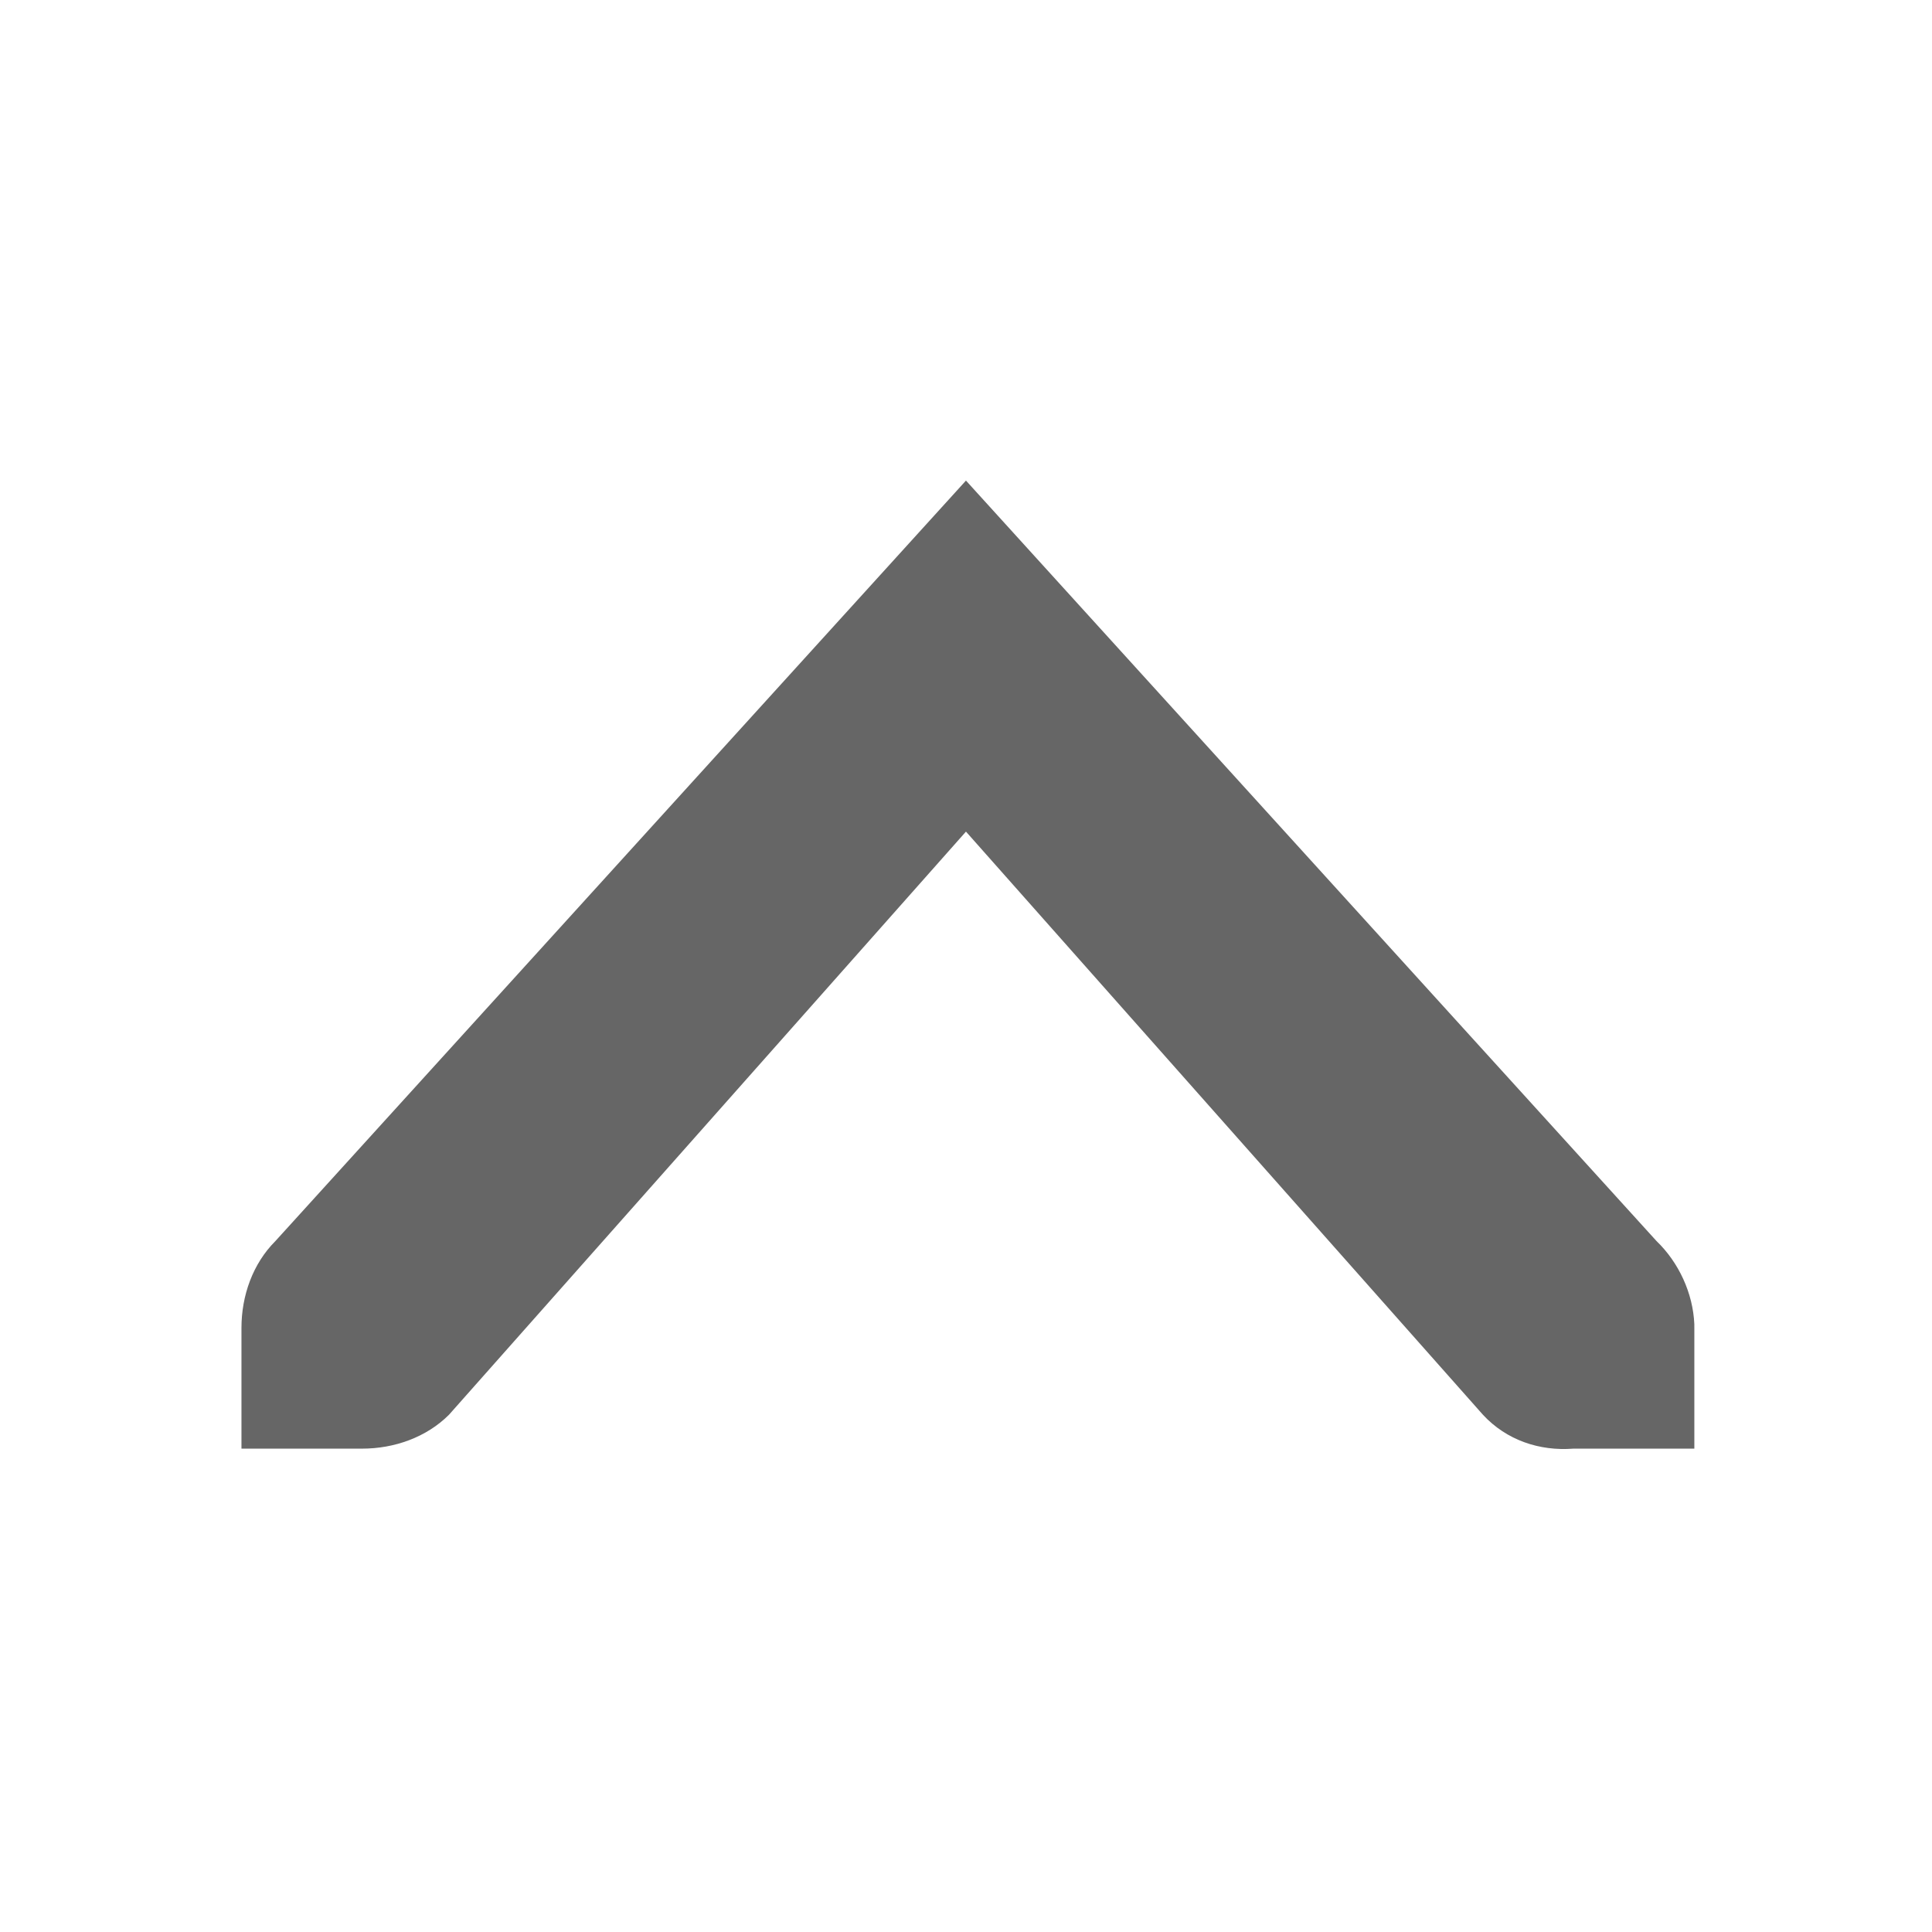
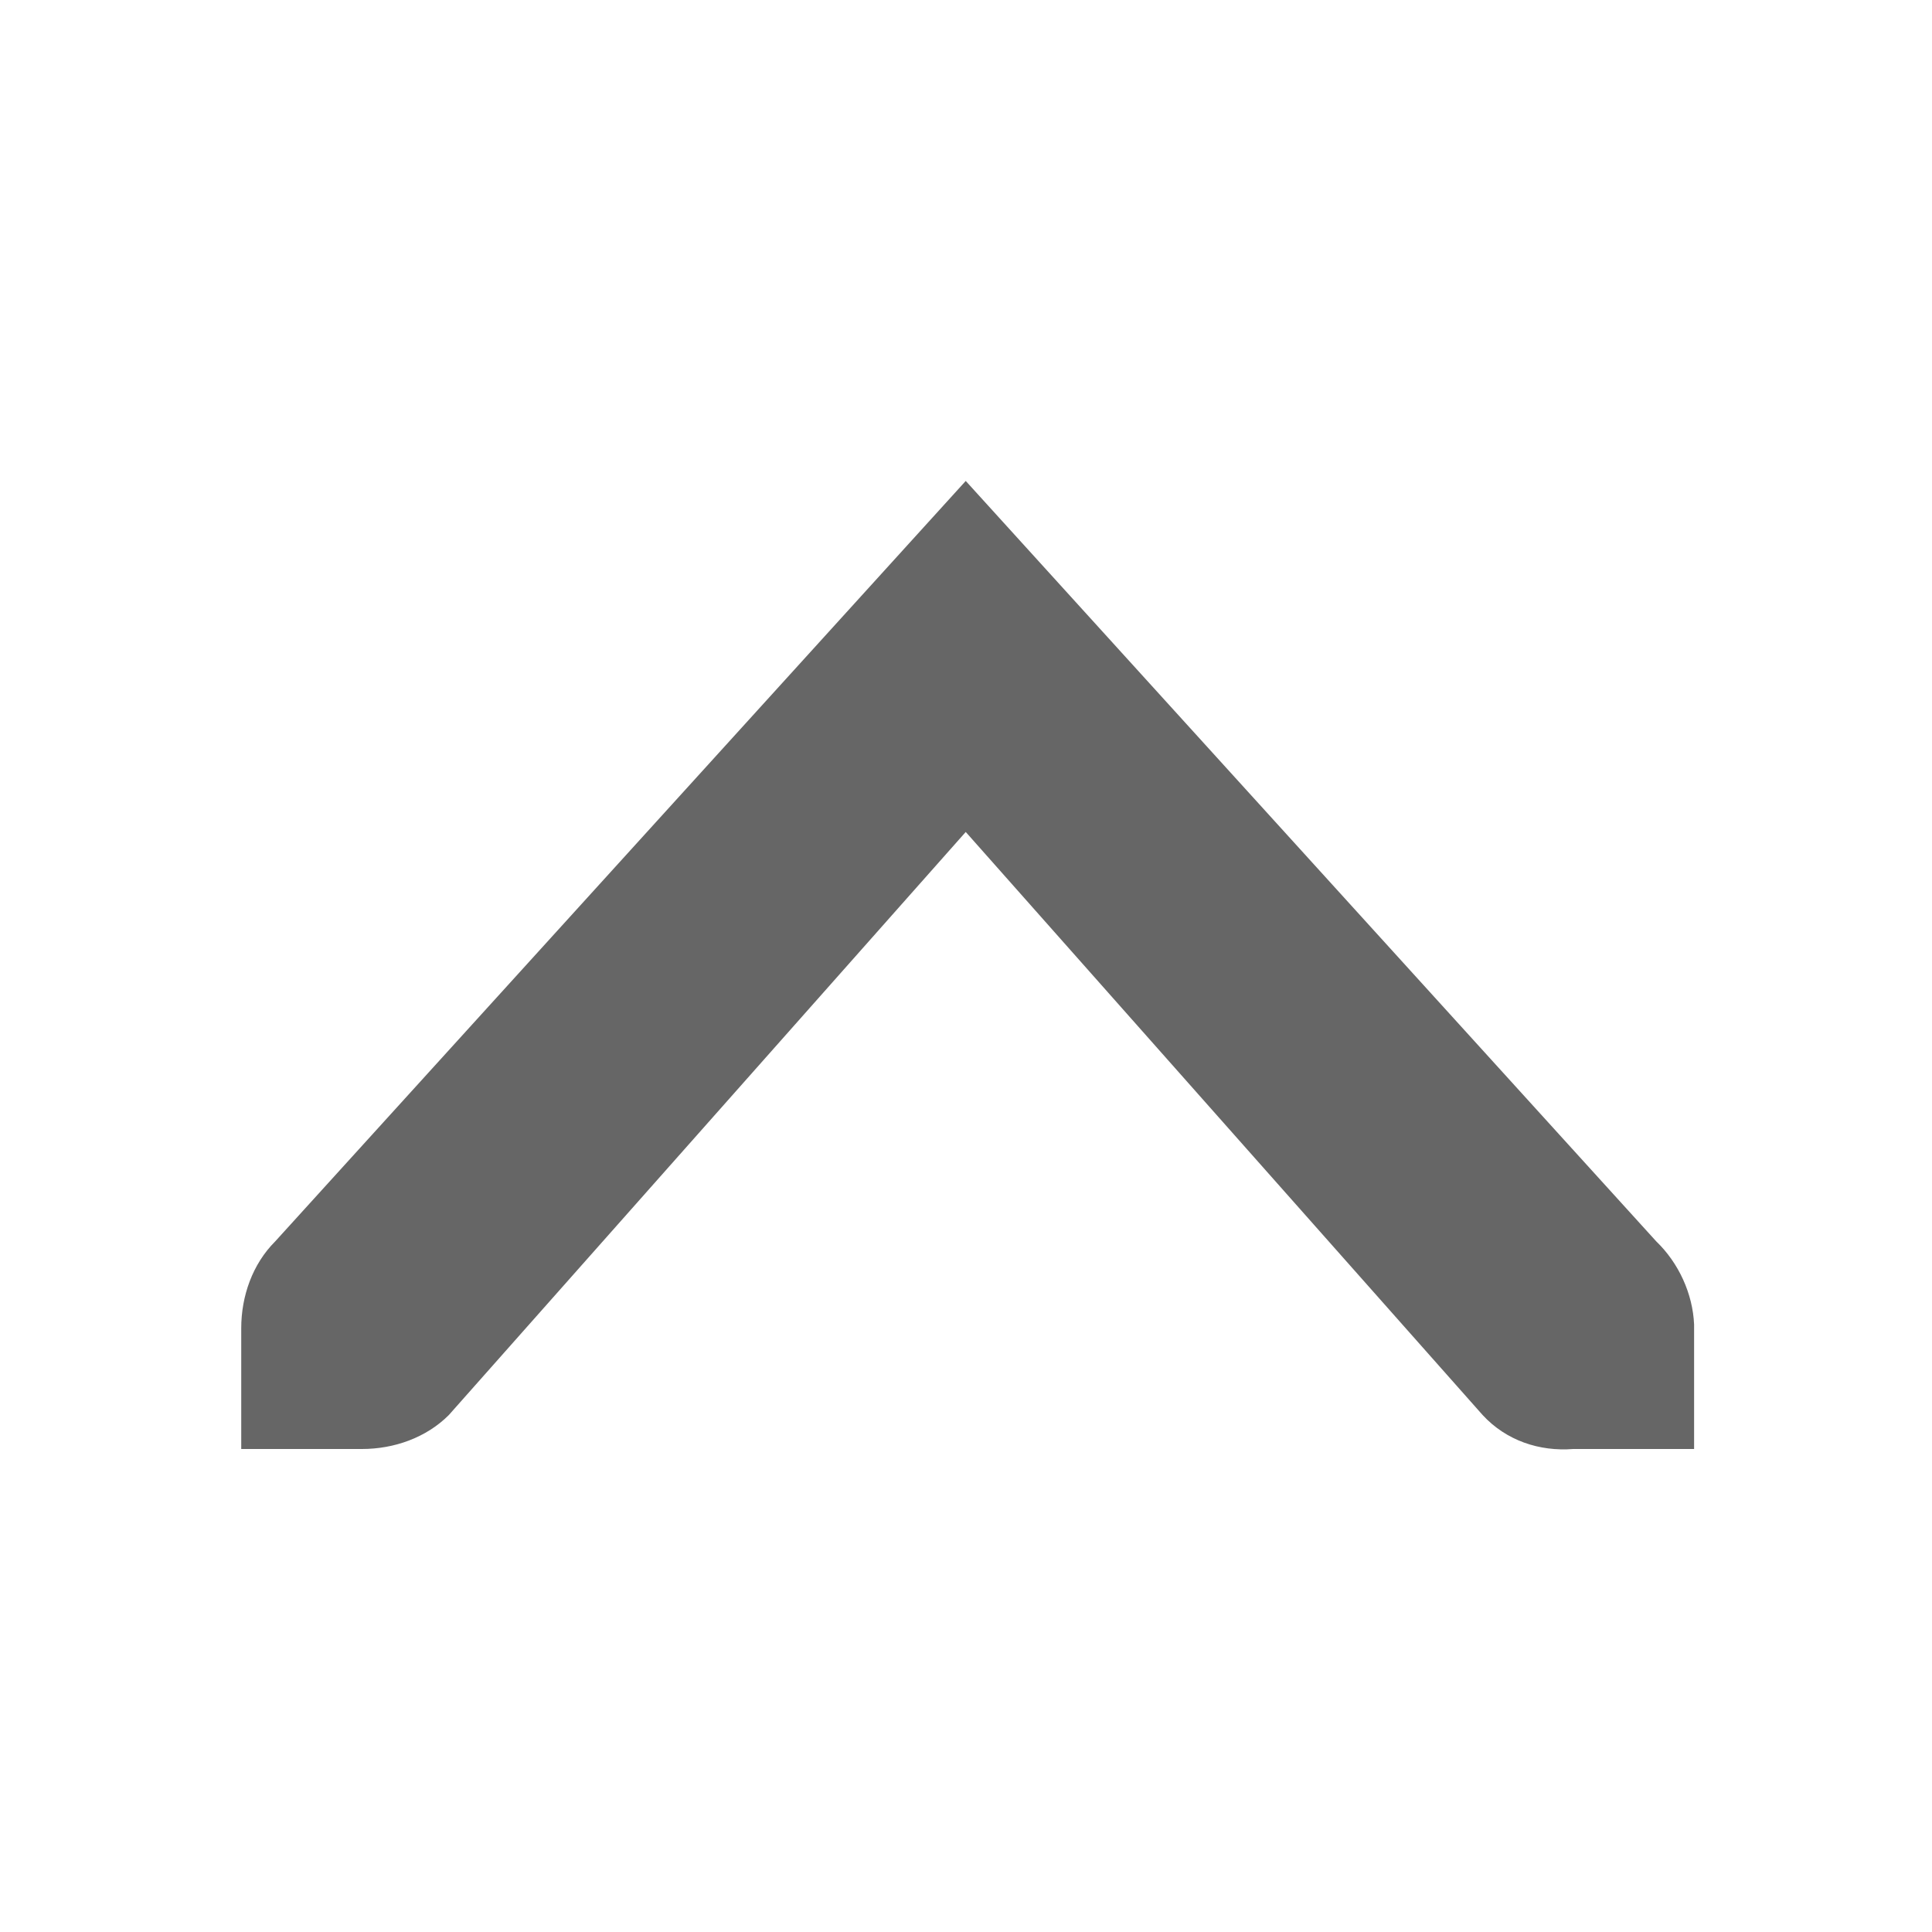
- <svg xmlns="http://www.w3.org/2000/svg" height="16" id="svg7384" version="1.1" width="16">
-   <defs id="defs7386" />
-   <g id="layer9" style="display:inline" transform="translate(-201.0002,-747)" />
-   <g id="layer10" transform="translate(-201.0002,-747)" />
-   <g id="layer11" transform="translate(-201.0002,-747)" />
-   <g id="layer13" transform="translate(-201.0002,-747)" />
-   <g id="layer14" transform="translate(-201.0002,-747)" />
-   <g id="layer15" style="display:inline" transform="translate(-201.0002,-747)" />
-   <g id="g71291" style="display:inline" transform="translate(-201.0002,-747)" />
-   <g id="g4953" style="display:inline" transform="translate(-201.0002,-747)" />
-   <g id="layer12" style="display:inline" transform="translate(-201.0002,-747)">
-     <path d="m 215.032,758.997 0,-1 c -9.1e-4,-0.011 5.9e-4,-0.021 -9e-5,-0.031 -0.011,-0.255 -0.128,-0.51 -0.313,-0.688 l -5.719,-6.298 -5.719,6.298 c -0.188,0.188 -0.281,0.453 -0.281,0.719 l 0,1 1,0 c 0.265,-7e-5 0.531,-0.093 0.719,-0.281 l 4.281,-4.829 4.281,4.829 c 0.195,0.211 0.469,0.303 0.75,0.281 z" id="path10839-9-9-5-9-1-0" style="font-size:medium;font-style:normal;font-variant:normal;font-weight:normal;font-stretch:normal;text-indent:0;text-align:start;text-decoration:none;line-height:normal;letter-spacing:normal;word-spacing:normal;text-transform:none;direction:ltr;block-progression:tb;writing-mode:lr-tb;text-anchor:start;color:#666;fill:#666;fill-opacity:1;fill-rule:nonzero;stroke:none;stroke-width:1.781;marker:none;visibility:visible;display:inline;overflow:visible;enable-background:new;font-family:Andale Mono;-inkscape-font-specification:Andale Mono" />
+ <svg xmlns="http://www.w3.org/2000/svg" height="16" width="16">
+   <g transform="translate(-201.0002,-747)">
+     <path style="block-progression:tb;color:#666;direction:ltr;text-indent:0;text-align:start;enable-background:new;text-transform:none;" d="m215.03,759,0-1c-0.001-0.011,0.001-0.021-0-0.031-0.011-0.255-0.128-0.51-0.313-0.688l-5.719-6.298-5.719,6.298c-0.188,0.188-0.281,0.453-0.281,0.719v1h1c0.265-0,0.531-0.093,0.719-0.281l4.281-4.829,4.281,4.829c0.195,0.211,0.469,0.303,0.75,0.281z" fill-rule="nonzero" fill="#666" />
  </g>
</svg>
